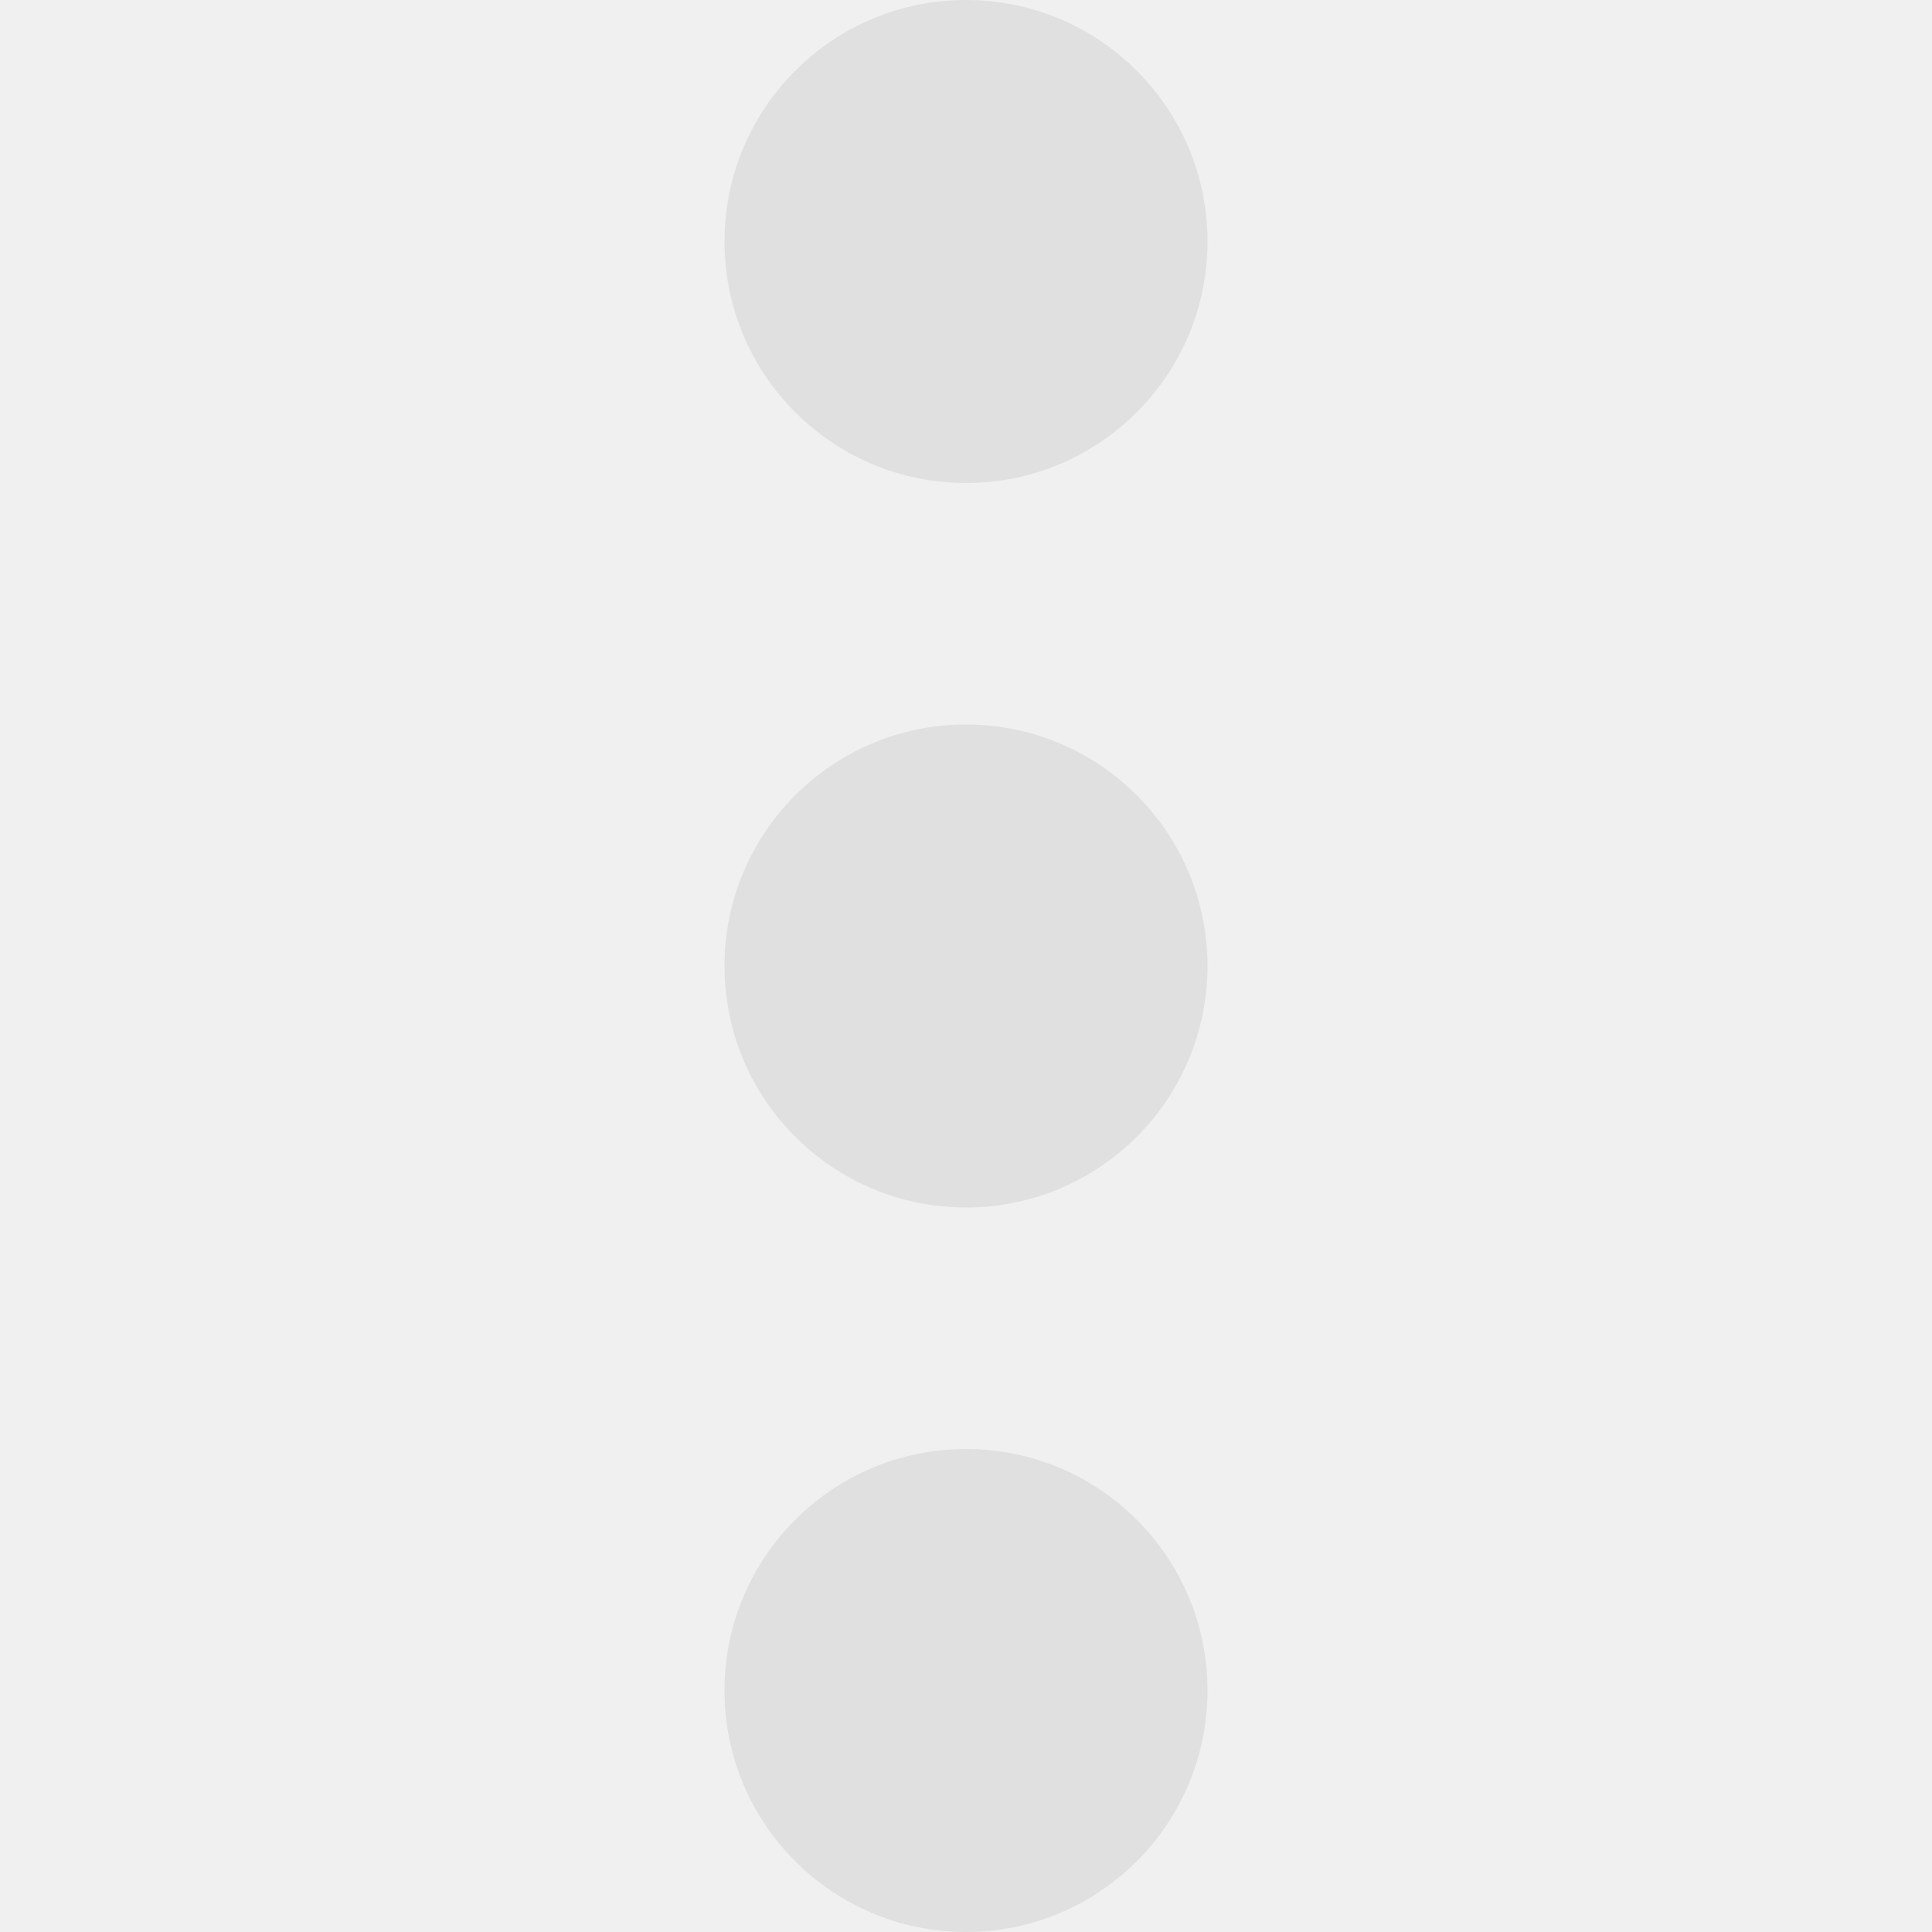
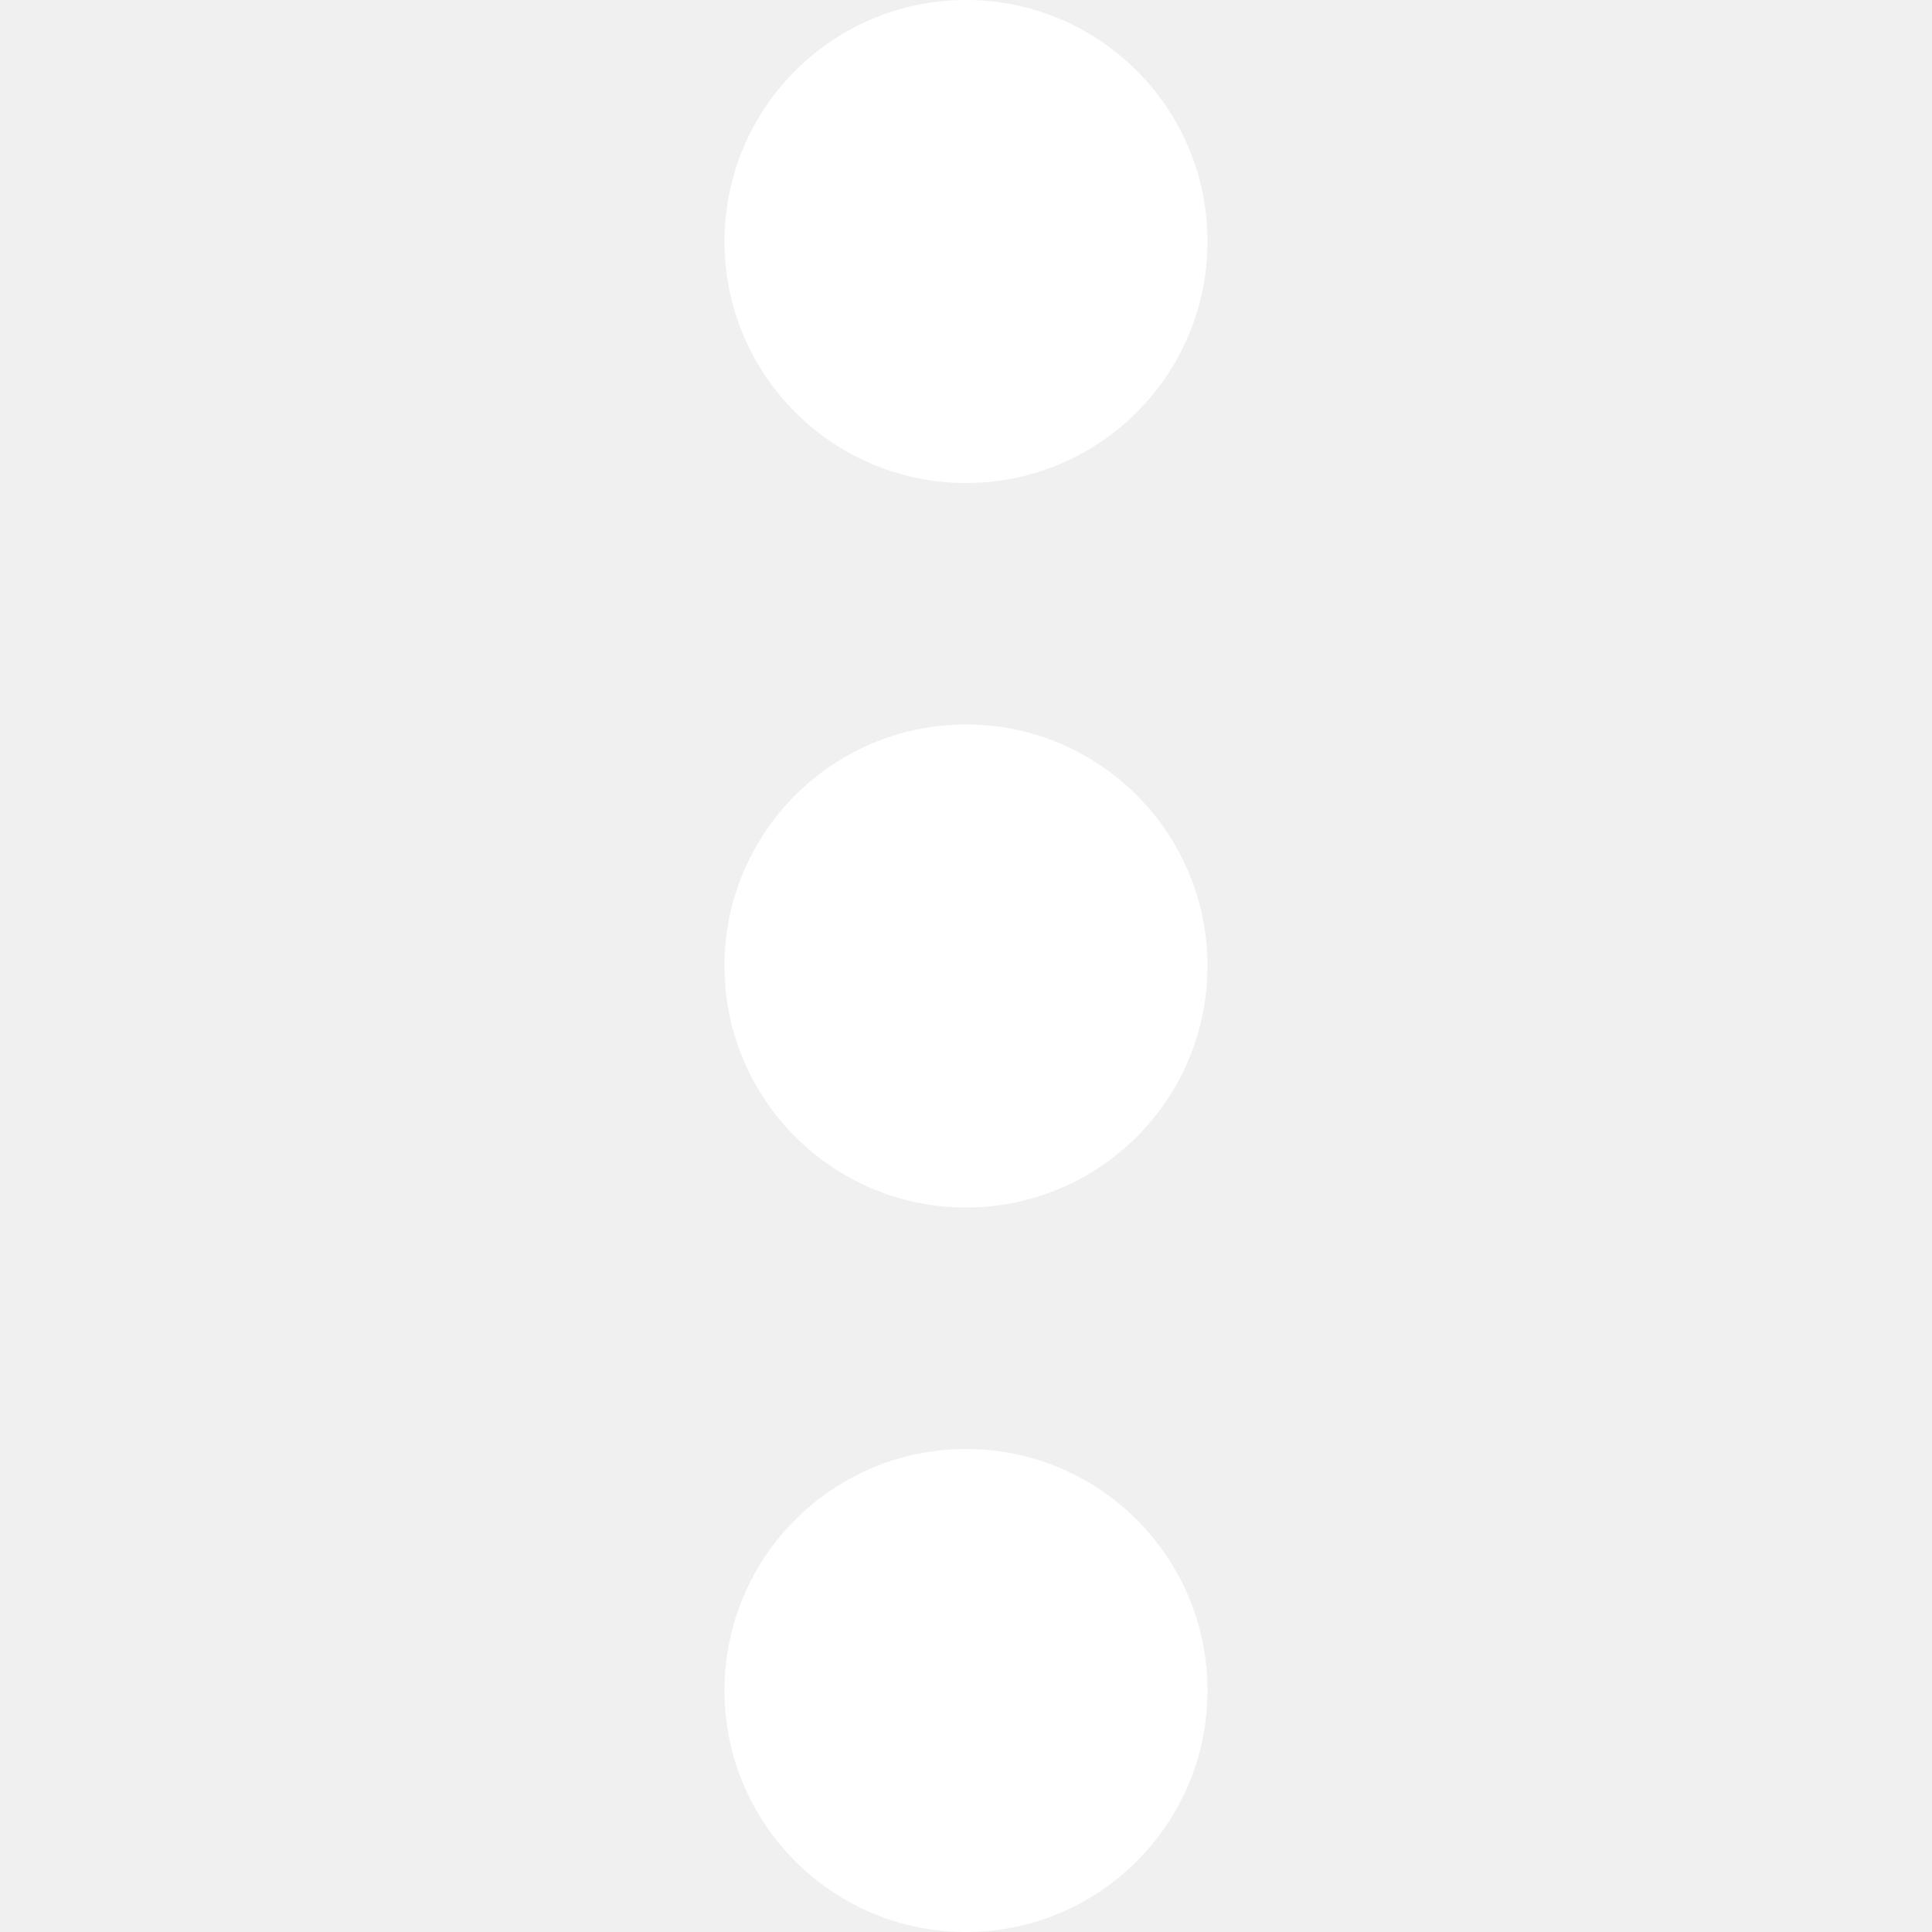
<svg xmlns="http://www.w3.org/2000/svg" height="16" viewBox="0 0 16 16" width="16">
-   <path d="m8 0a2 2 0 0 0 -2 2 2 2 0 0 0 2 2 2 2 0 0 0 2-2 2 2 0 0 0 -2-2zm0 6a2 2 0 0 0 -2 2 2 2 0 0 0 2 2 2 2 0 0 0 2-2 2 2 0 0 0 -2-2zm0 6a2 2 0 0 0 -2 2 2 2 0 0 0 2 2 2 2 0 0 0 2-2 2 2 0 0 0 -2-2z" fill="#e0e0e0" />
+   <path d="m8 0a2 2 0 0 0 -2 2 2 2 0 0 0 2 2 2 2 0 0 0 2-2 2 2 0 0 0 -2-2zm0 6a2 2 0 0 0 -2 2 2 2 0 0 0 2 2 2 2 0 0 0 2-2 2 2 0 0 0 -2-2zm0 6a2 2 0 0 0 -2 2 2 2 0 0 0 2 2 2 2 0 0 0 2-2 2 2 0 0 0 -2-2z" fill="#ffffff" />
</svg>
